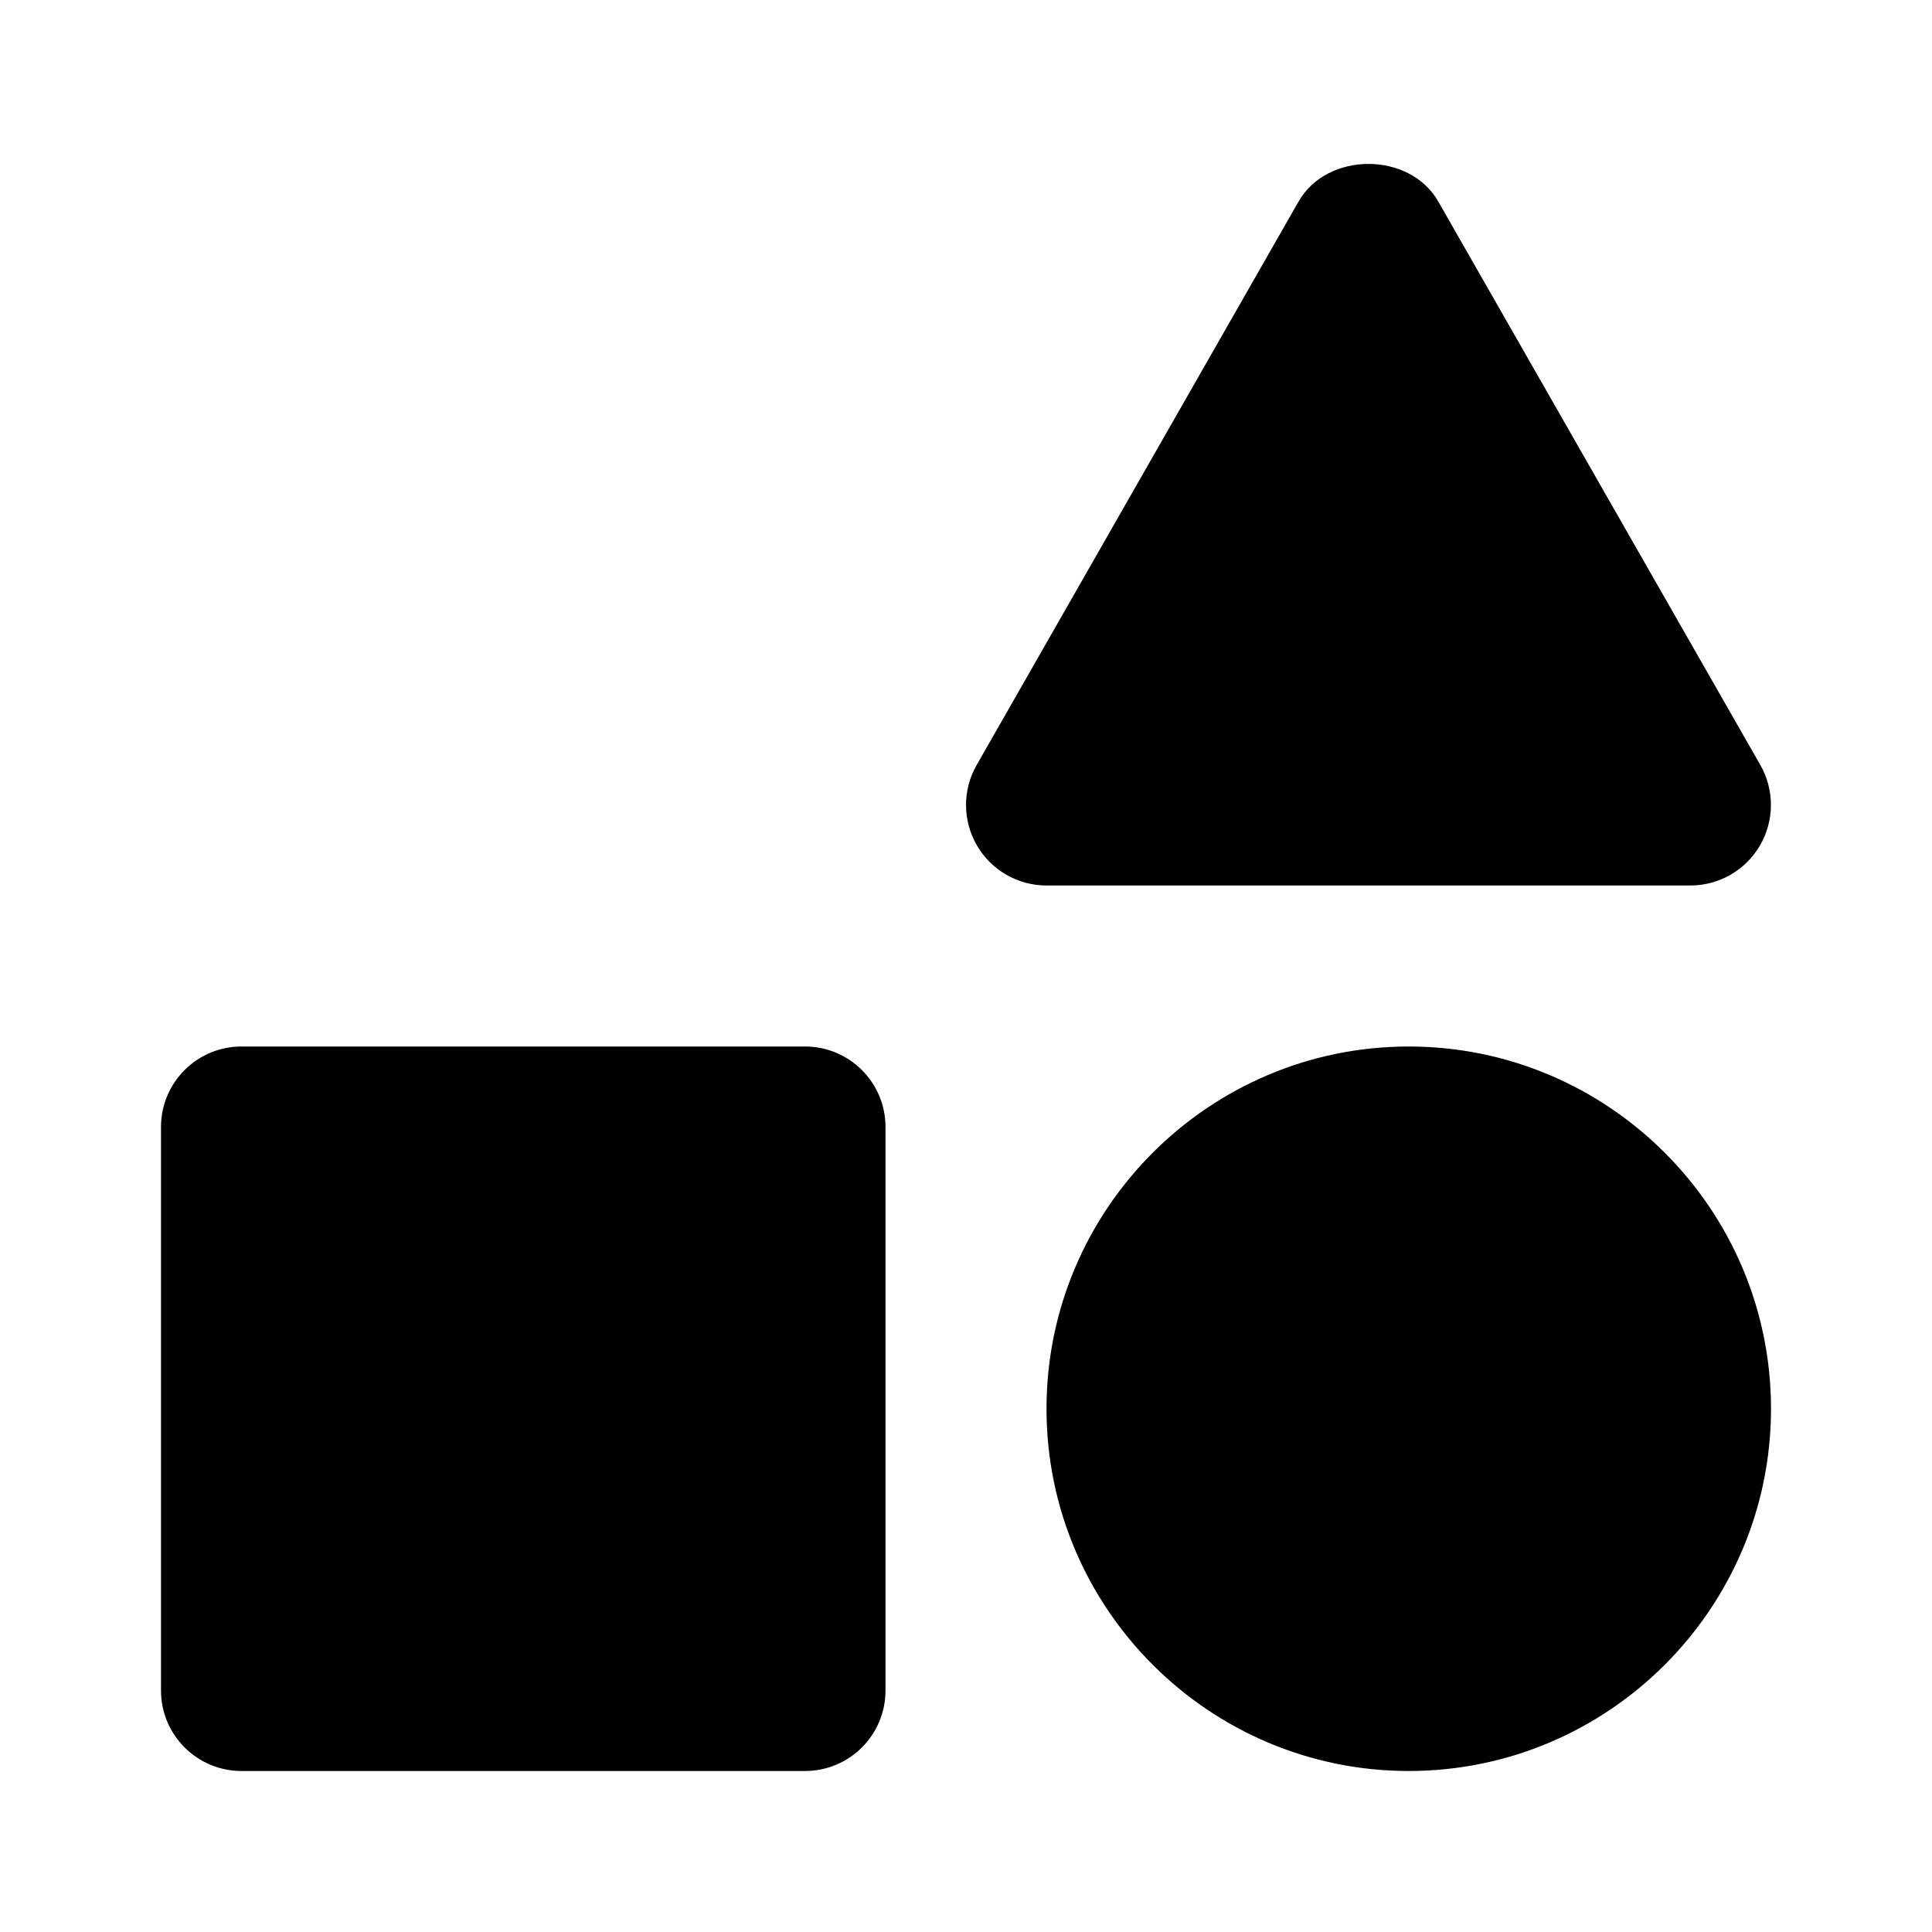
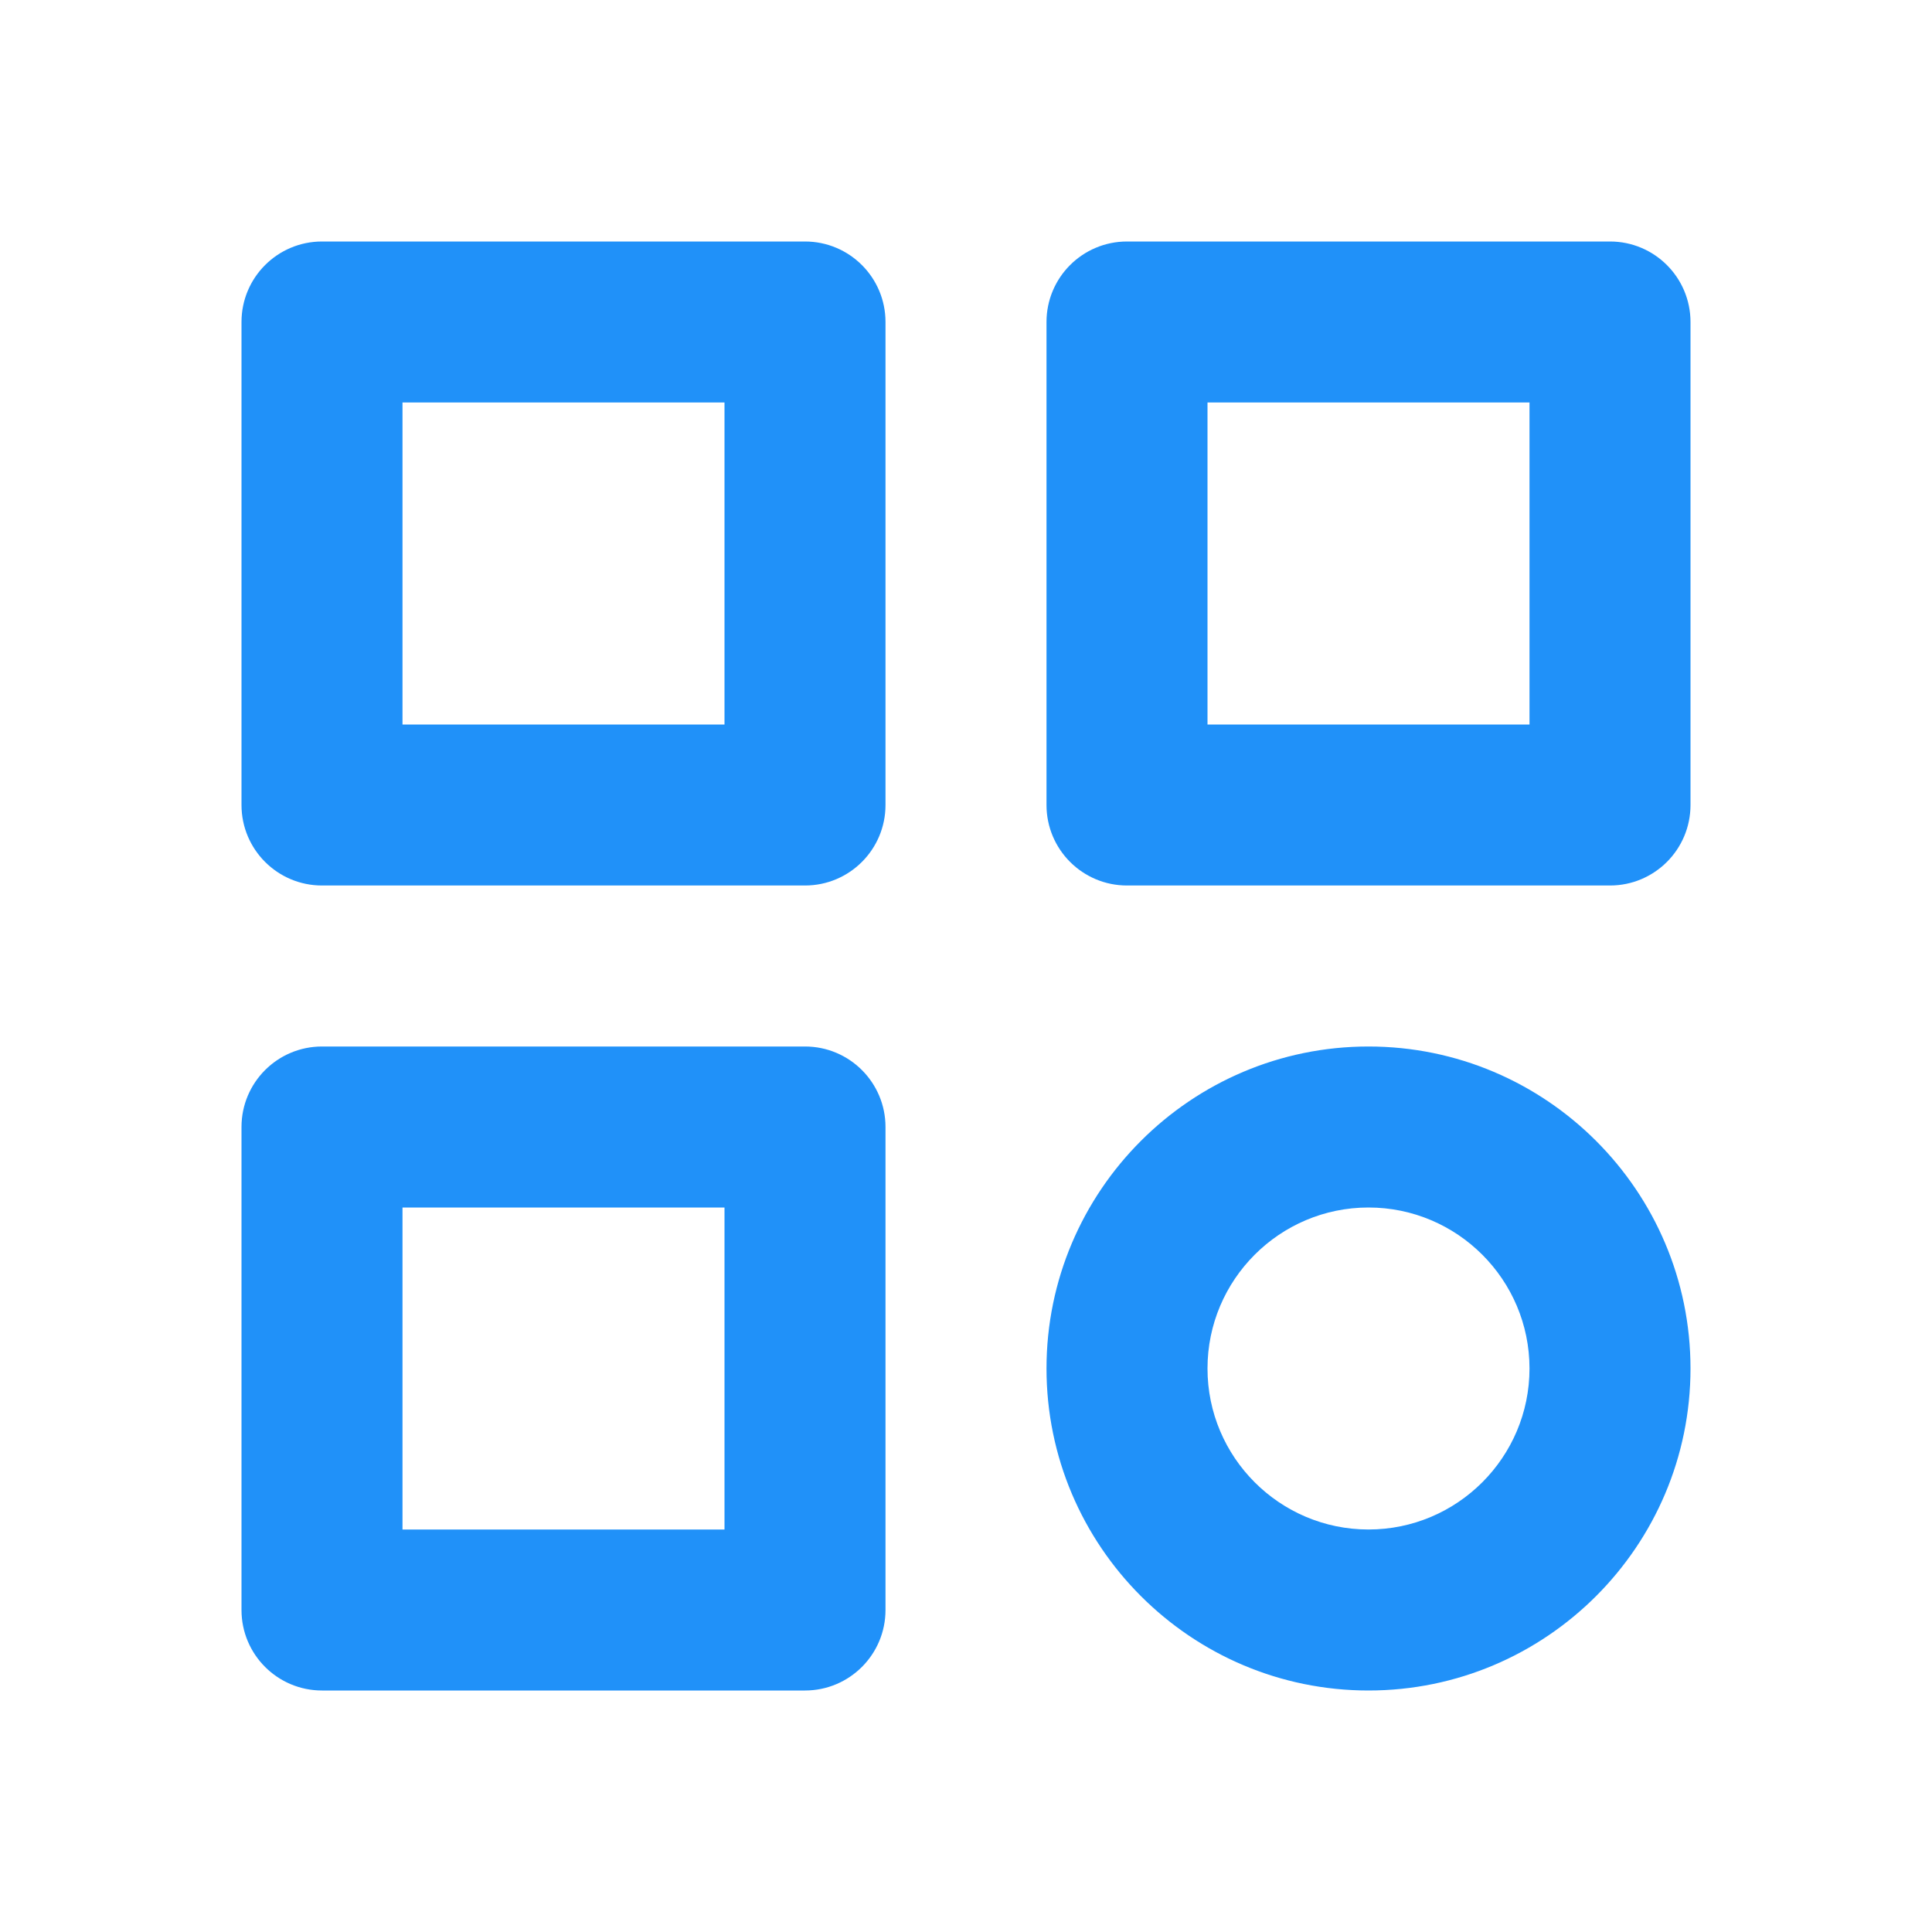
- <svg xmlns="http://www.w3.org/2000/svg" width="24" height="24" viewBox="0 0 24 24" style="fill: rgba(0, 0, 0, 1);transform: ;msFilter:;">
-   <path d="M17.867 2.504c-.355-.624-1.381-.623-1.736 0l-3.999 7A1 1 0 0 0 13 11h8a1.001 1.001 0 0 0 .868-1.496l-4.001-7zM3 22h7a1 1 0 0 0 1-1v-7a1 1 0 0 0-1-1H3a1 1 0 0 0-1 1v7a1 1 0 0 0 1 1zm14.5-9c-2.481 0-4.5 2.019-4.5 4.5s2.019 4.5 4.5 4.5 4.5-2.019 4.5-4.5-2.019-4.5-4.5-4.5z" />
+ <svg xmlns="http://www.w3.org/2000/svg" width="24" height="24" viewBox="0 0 24 24" style="fill:#2091F9;transform: ;msFilter:;">
+   <path d="M10 3H4a1 1 0 0 0-1 1v6a1 1 0 0 0 1 1h6a1 1 0 0 0 1-1V4a1 1 0 0 0-1-1zM9 9H5V5h4v4zm11-6h-6a1 1 0 0 0-1 1v6a1 1 0 0 0 1 1h6a1 1 0 0 0 1-1V4a1 1 0 0 0-1-1zm-1 6h-4V5h4v4zm-9 4H4a1 1 0 0 0-1 1v6a1 1 0 0 0 1 1h6a1 1 0 0 0 1-1v-6a1 1 0 0 0-1-1zm-1 6H5v-4h4v4zm8-6c-2.206 0-4 1.794-4 4s1.794 4 4 4 4-1.794 4-4-1.794-4-4-4zm0 6c-1.103 0-2-.897-2-2s.897-2 2-2 2 .897 2 2-.897 2-2 2z" />
</svg>
